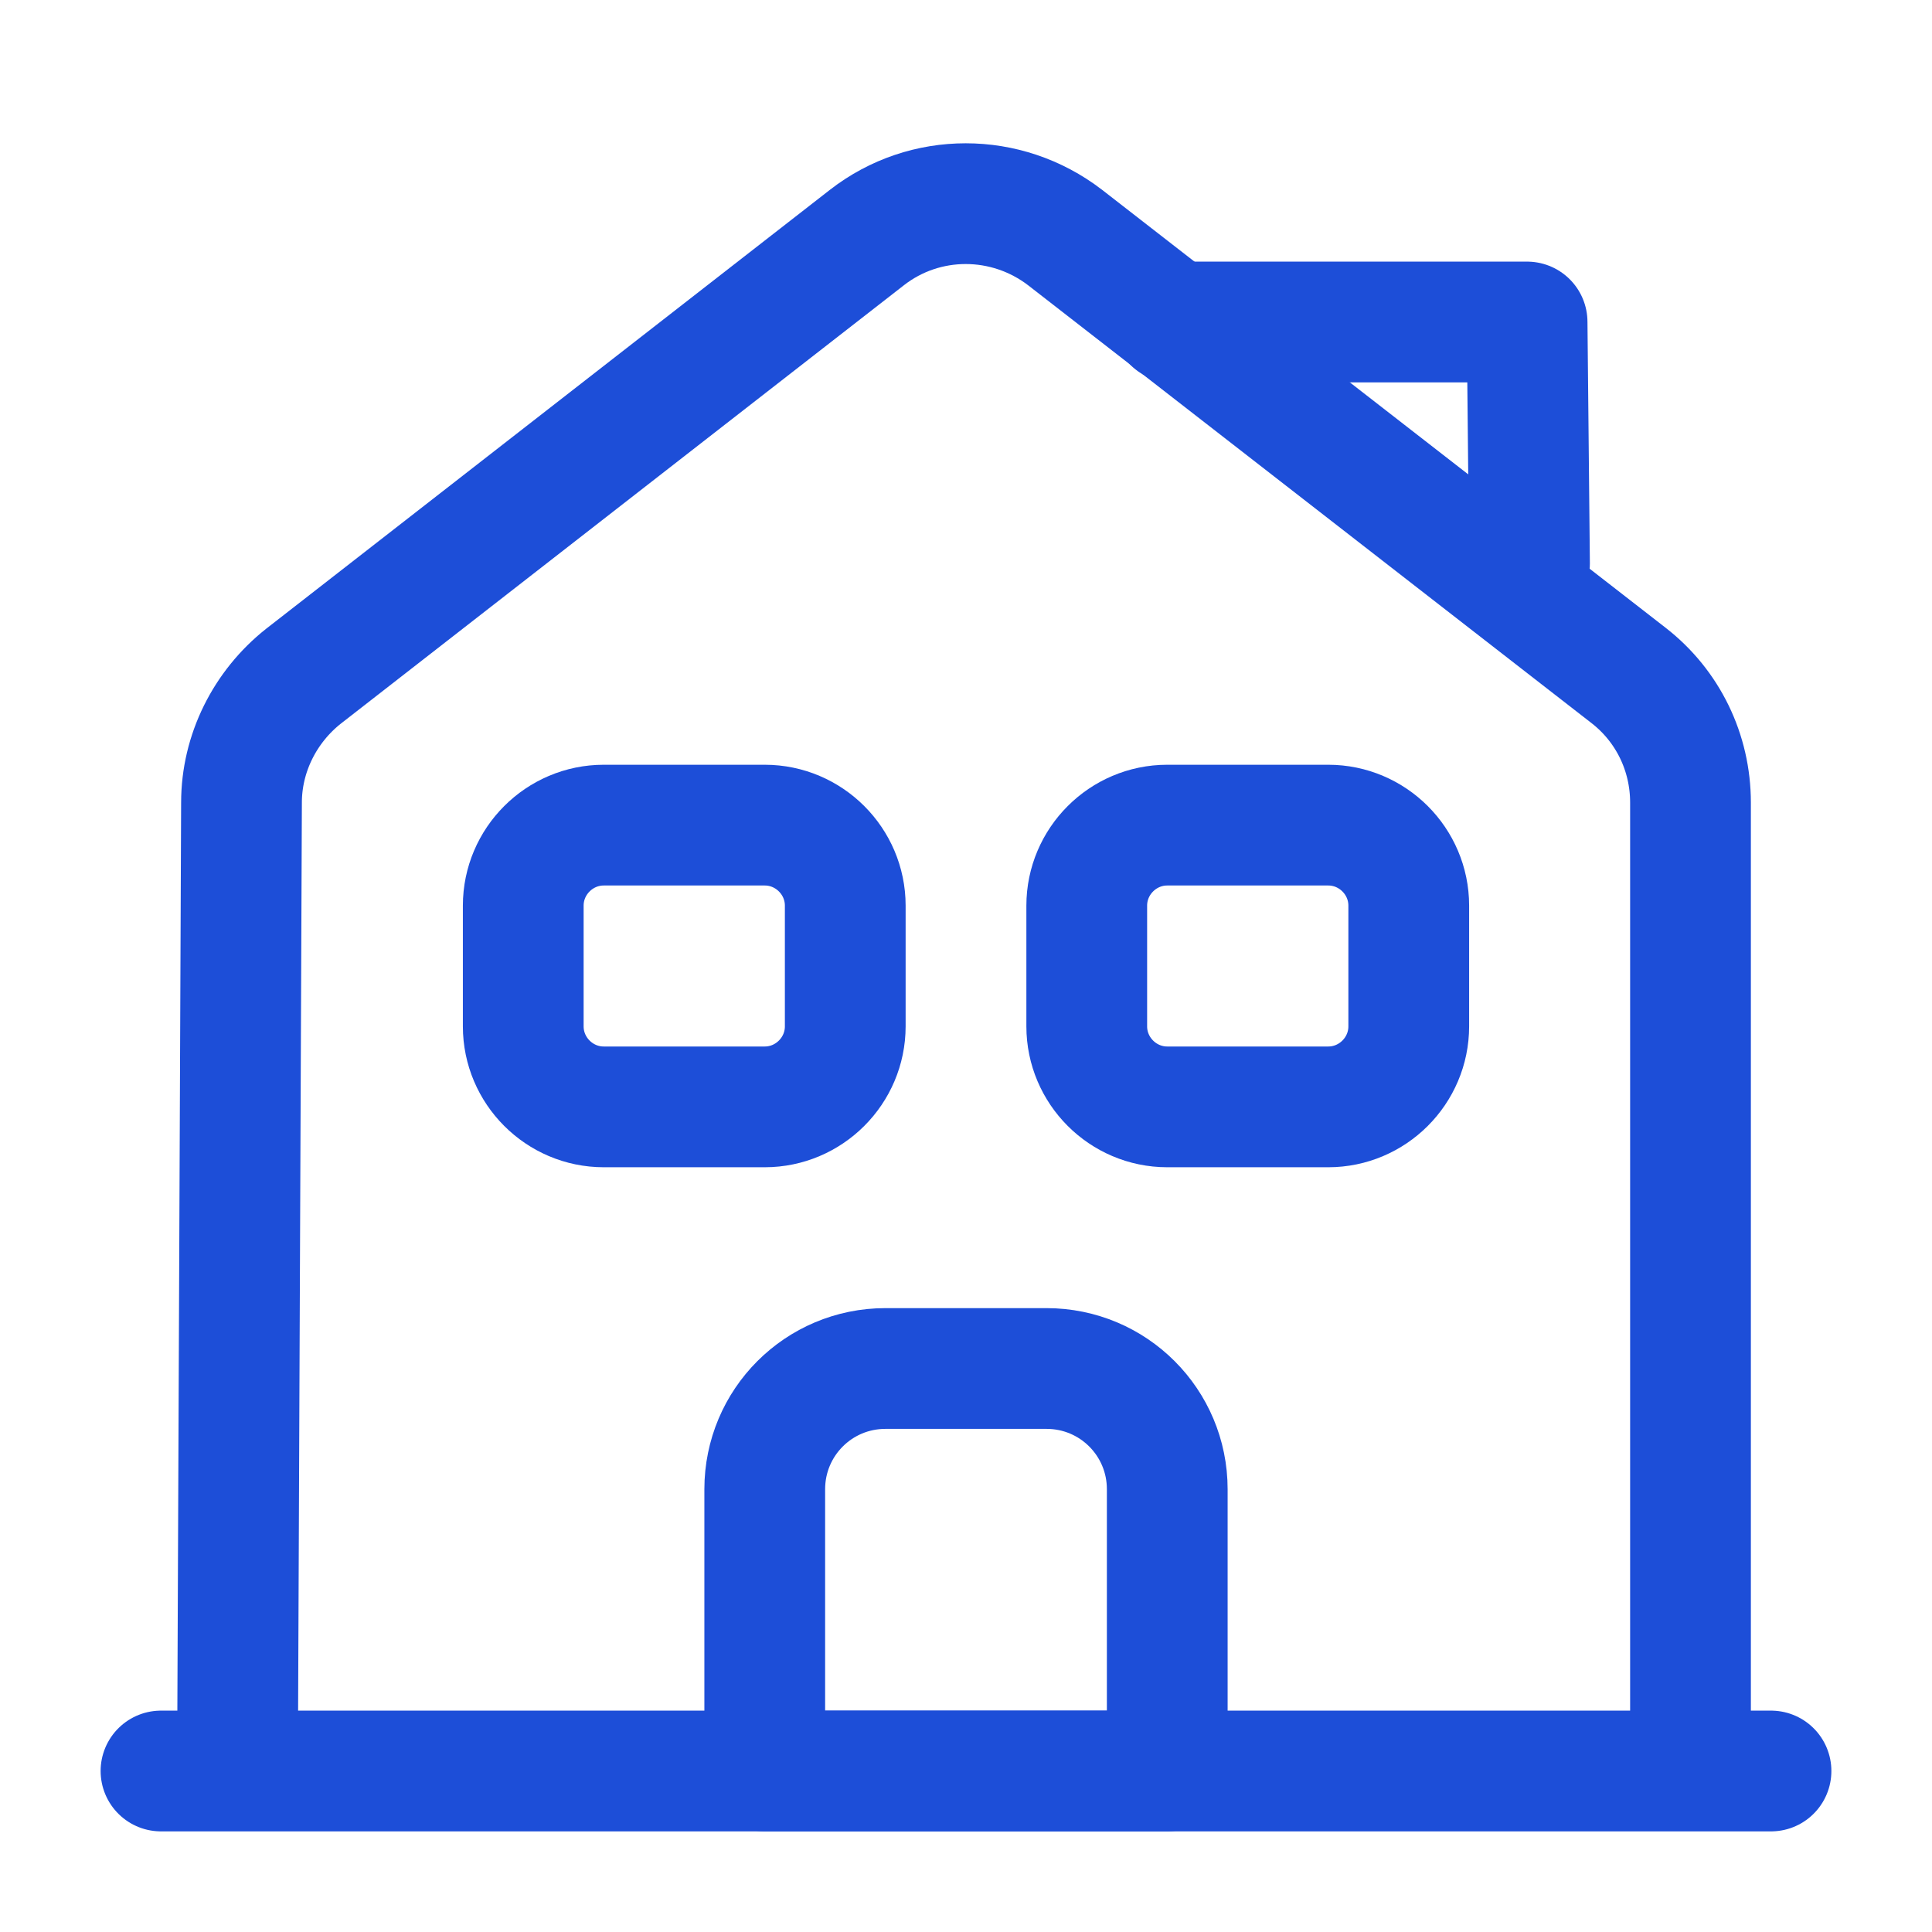
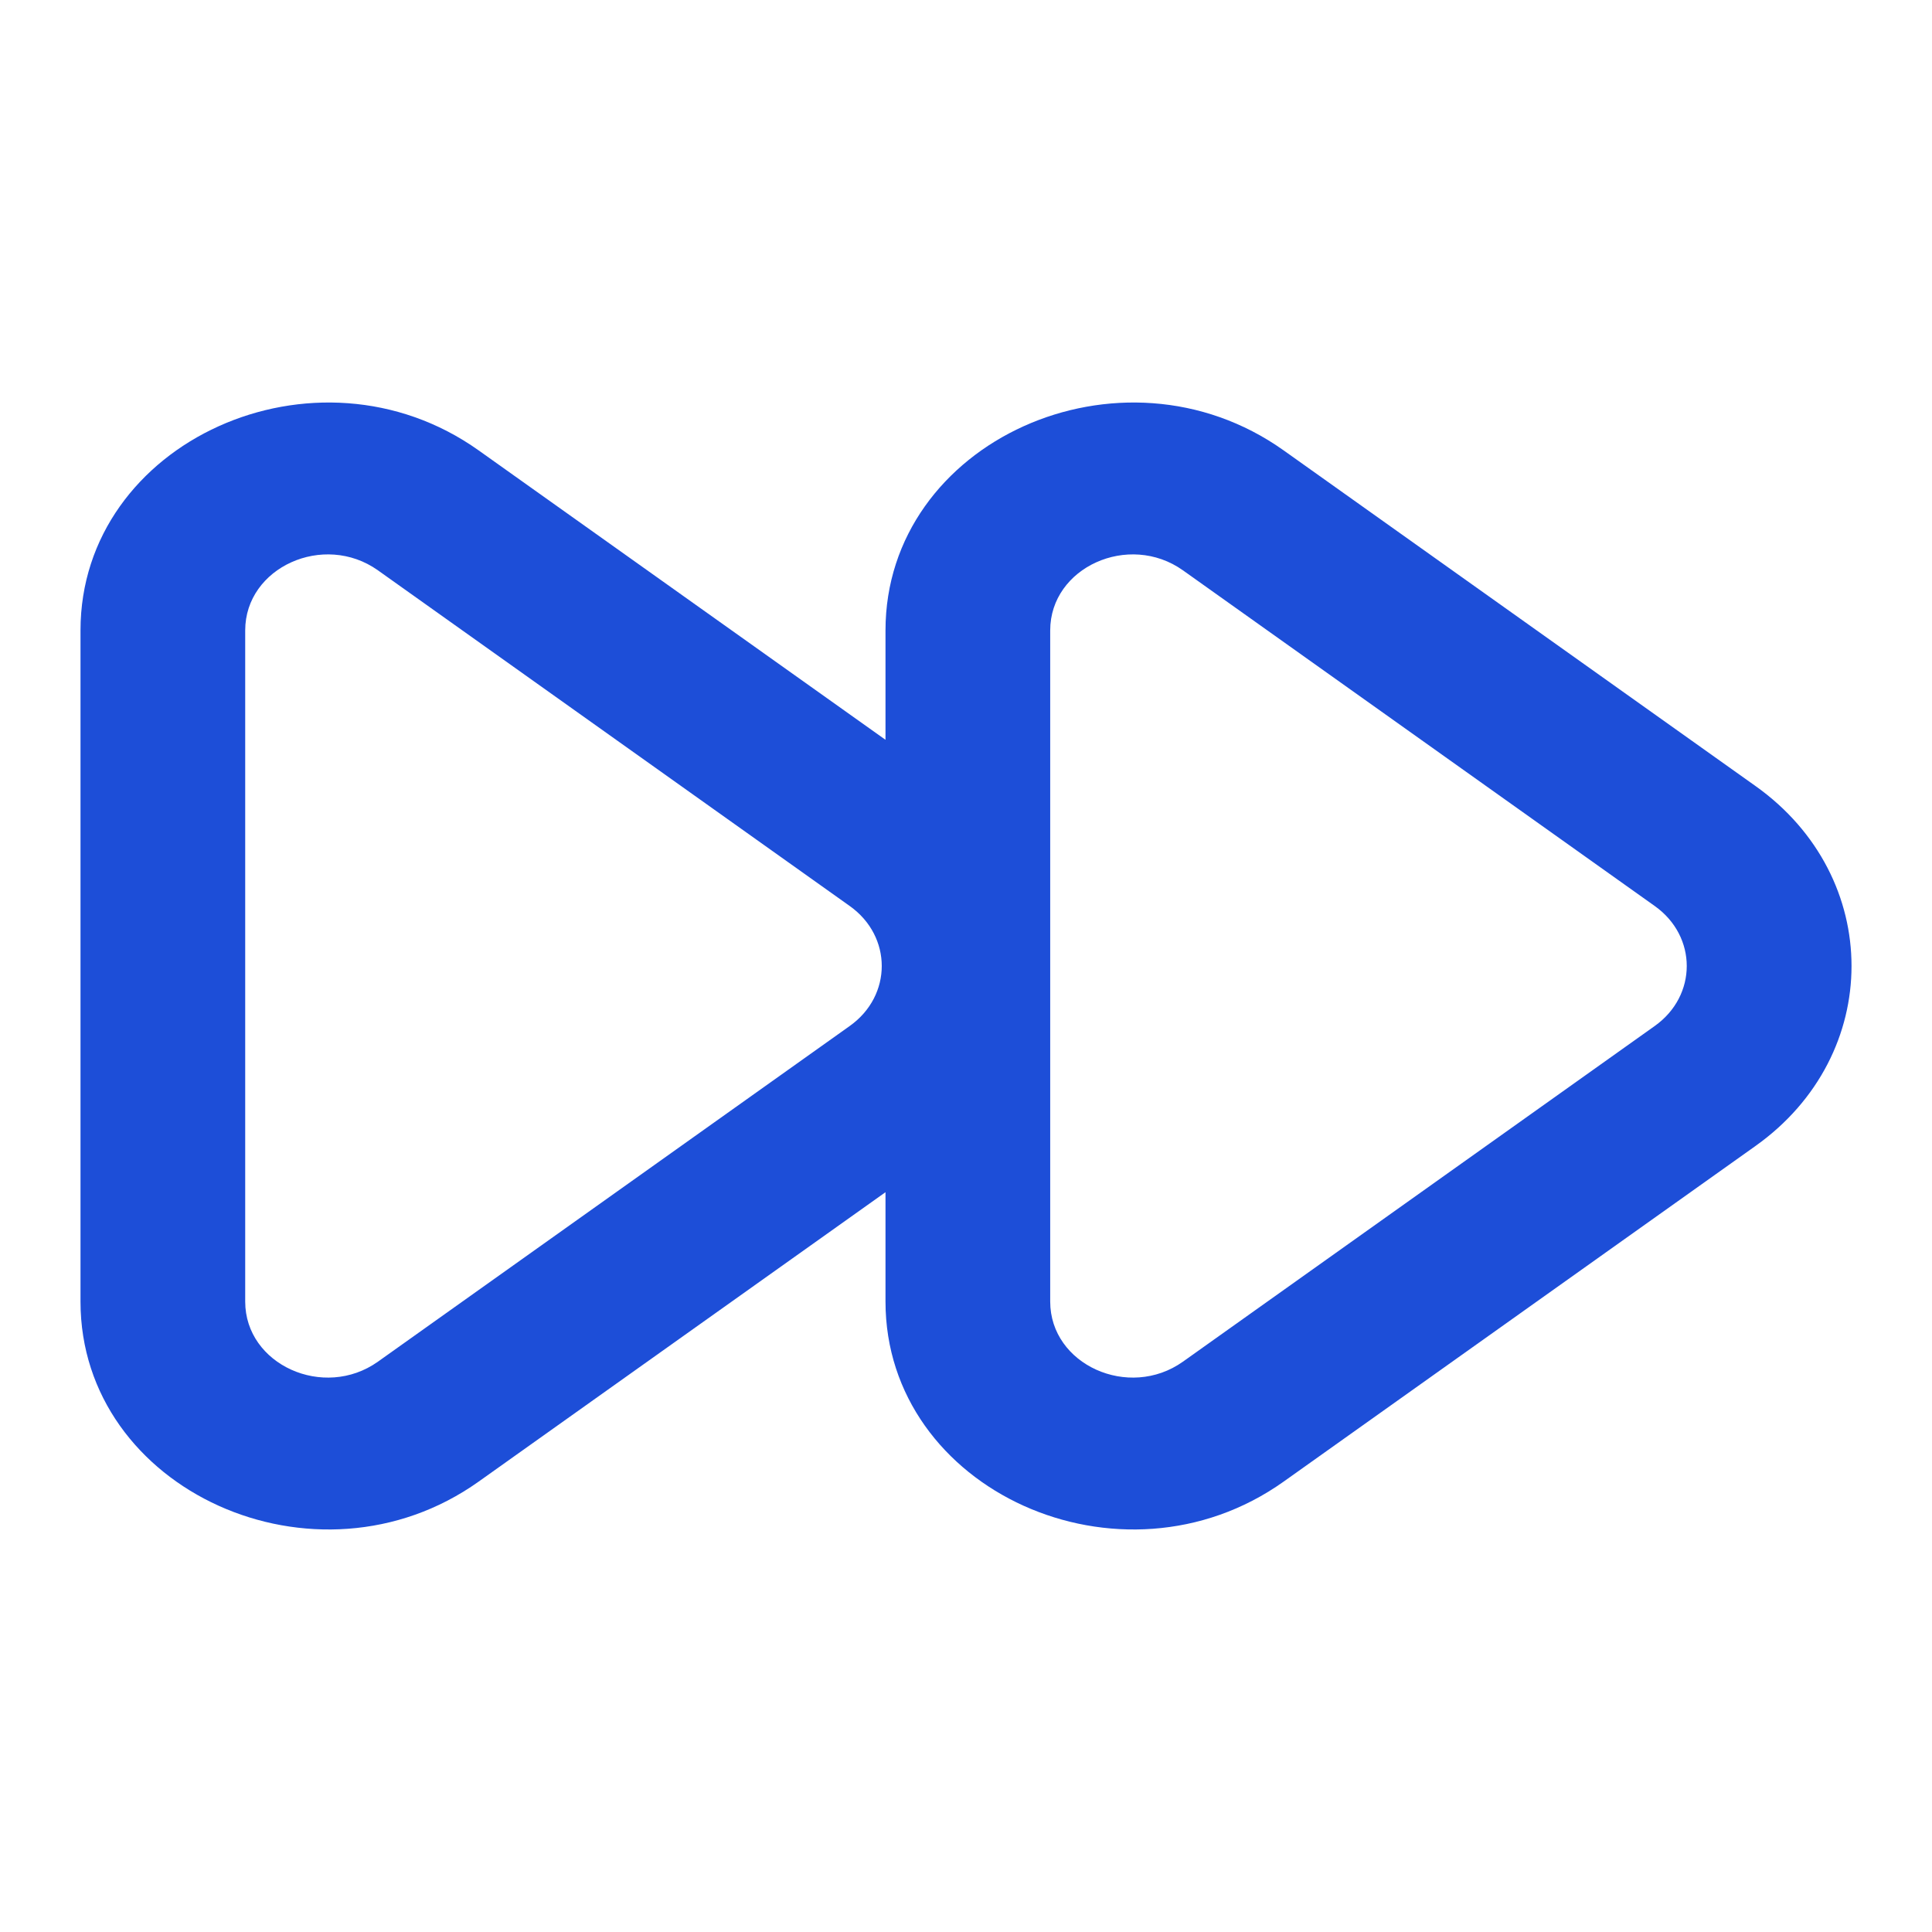
<svg xmlns="http://www.w3.org/2000/svg" viewBox="0 0 24 24" fill="none">
  <g id="SVGRepo_bgCarrier" stroke-width="0" />
  <g id="SVGRepo_tracerCarrier" stroke-linecap="round" stroke-linejoin="round" />
  <g id="SVGRepo_iconCarrier">
-     <path d="M2 22H22" stroke="#1d4ed8" stroke-width="1.5" stroke-miterlimit="10" stroke-linecap="round" stroke-linejoin="round" />
-     <path d="M2.95 22L3 9.97C3 9.36 3.29 8.78 3.77 8.4L10.77 2.95C11.49 2.39 12.5 2.39 13.23 2.95L20.23 8.39C20.72 8.77 21 9.35 21 9.97V22" stroke="#1d4ed8" stroke-width="1.5" stroke-miterlimit="10" stroke-linejoin="round" />
-     <path d="M13 17H11C10.17 17 9.5 17.67 9.5 18.5V22H14.5V18.5C14.5 17.67 13.83 17 13 17Z" stroke="#1d4ed8" stroke-width="1.5" stroke-miterlimit="10" stroke-linejoin="round" />
-     <path d="M9.5 13.75H7.5C6.95 13.75 6.5 13.3 6.5 12.75V11.25C6.5 10.7 6.95 10.25 7.5 10.25H9.5C10.05 10.25 10.5 10.7 10.5 11.25V12.75C10.5 13.3 10.05 13.75 9.5 13.75Z" stroke="#1d4ed8" stroke-width="1.5" stroke-miterlimit="10" stroke-linejoin="round" />
-     <path d="M16.5 13.75H14.5C13.95 13.75 13.5 13.3 13.5 12.75V11.25C13.5 10.7 13.95 10.25 14.5 10.25H16.5C17.05 10.25 17.5 10.7 17.5 11.25V12.75C17.5 13.3 17.05 13.75 16.5 13.75Z" stroke="#1d4ed8" stroke-width="1.5" stroke-miterlimit="10" stroke-linejoin="round" />
-     <path d="M19 7L18.97 4H14.57" stroke="#1d4ed8" stroke-width="1.5" stroke-miterlimit="10" stroke-linecap="round" stroke-linejoin="round" />
+     <path fill-rule="evenodd" clip-rule="evenodd" d="M5.946 5.595C3.929 4.16 1 5.484 1 7.831V16.169C1 18.516 3.929 19.84 5.946 18.405L11 14.81V16.169C11 18.516 13.928 19.84 15.946 18.405L21.807 14.236C23.398 13.105 23.398 10.895 21.807 9.764L15.946 5.595C13.928 4.16 11 5.484 11 7.831V9.19L5.946 5.595ZM3.046 7.831C3.046 7.048 4.022 6.607 4.695 7.085L10.556 11.255C11.086 11.632 11.086 12.368 10.556 12.745L4.695 16.915C4.022 17.393 3.046 16.952 3.046 16.169V7.831ZM13.046 7.831C13.046 7.048 14.022 6.607 14.695 7.085L20.556 11.255C21.086 11.632 21.086 12.368 20.556 12.745L14.695 16.915C14.022 17.393 13.046 16.952 13.046 16.169V7.831Z" fill="#1d4ed8" />
  </g>
</svg>
